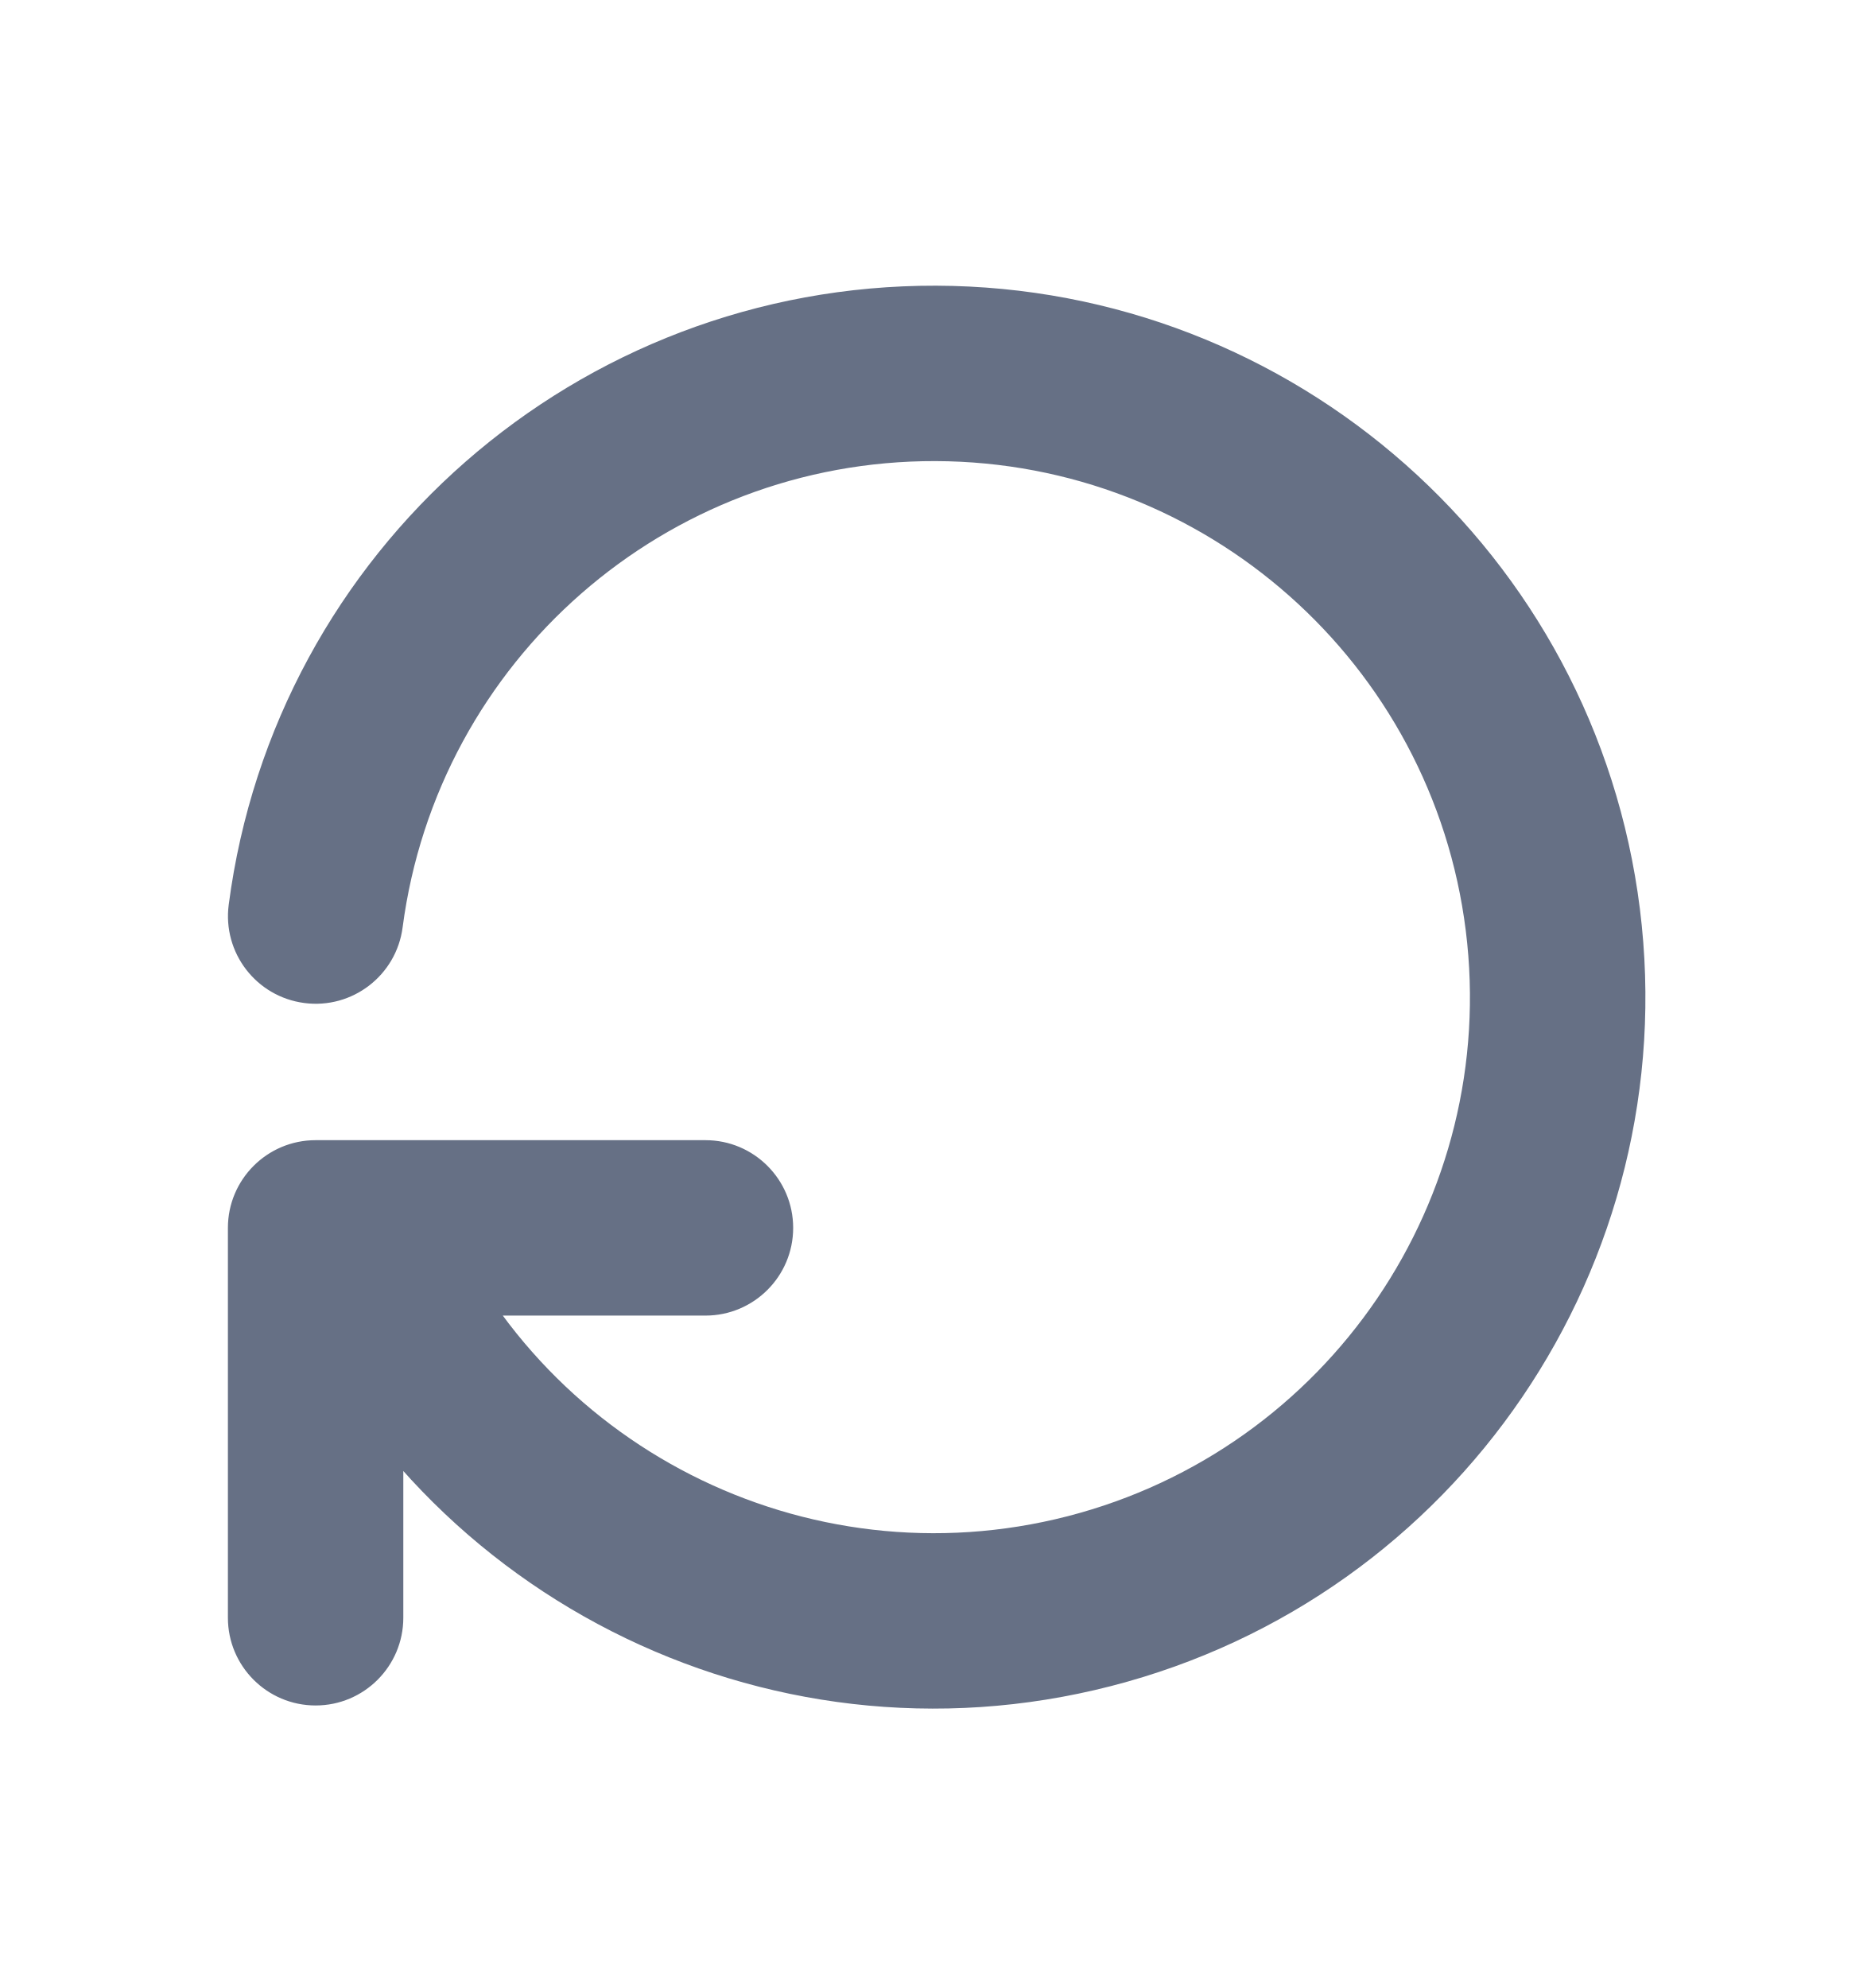
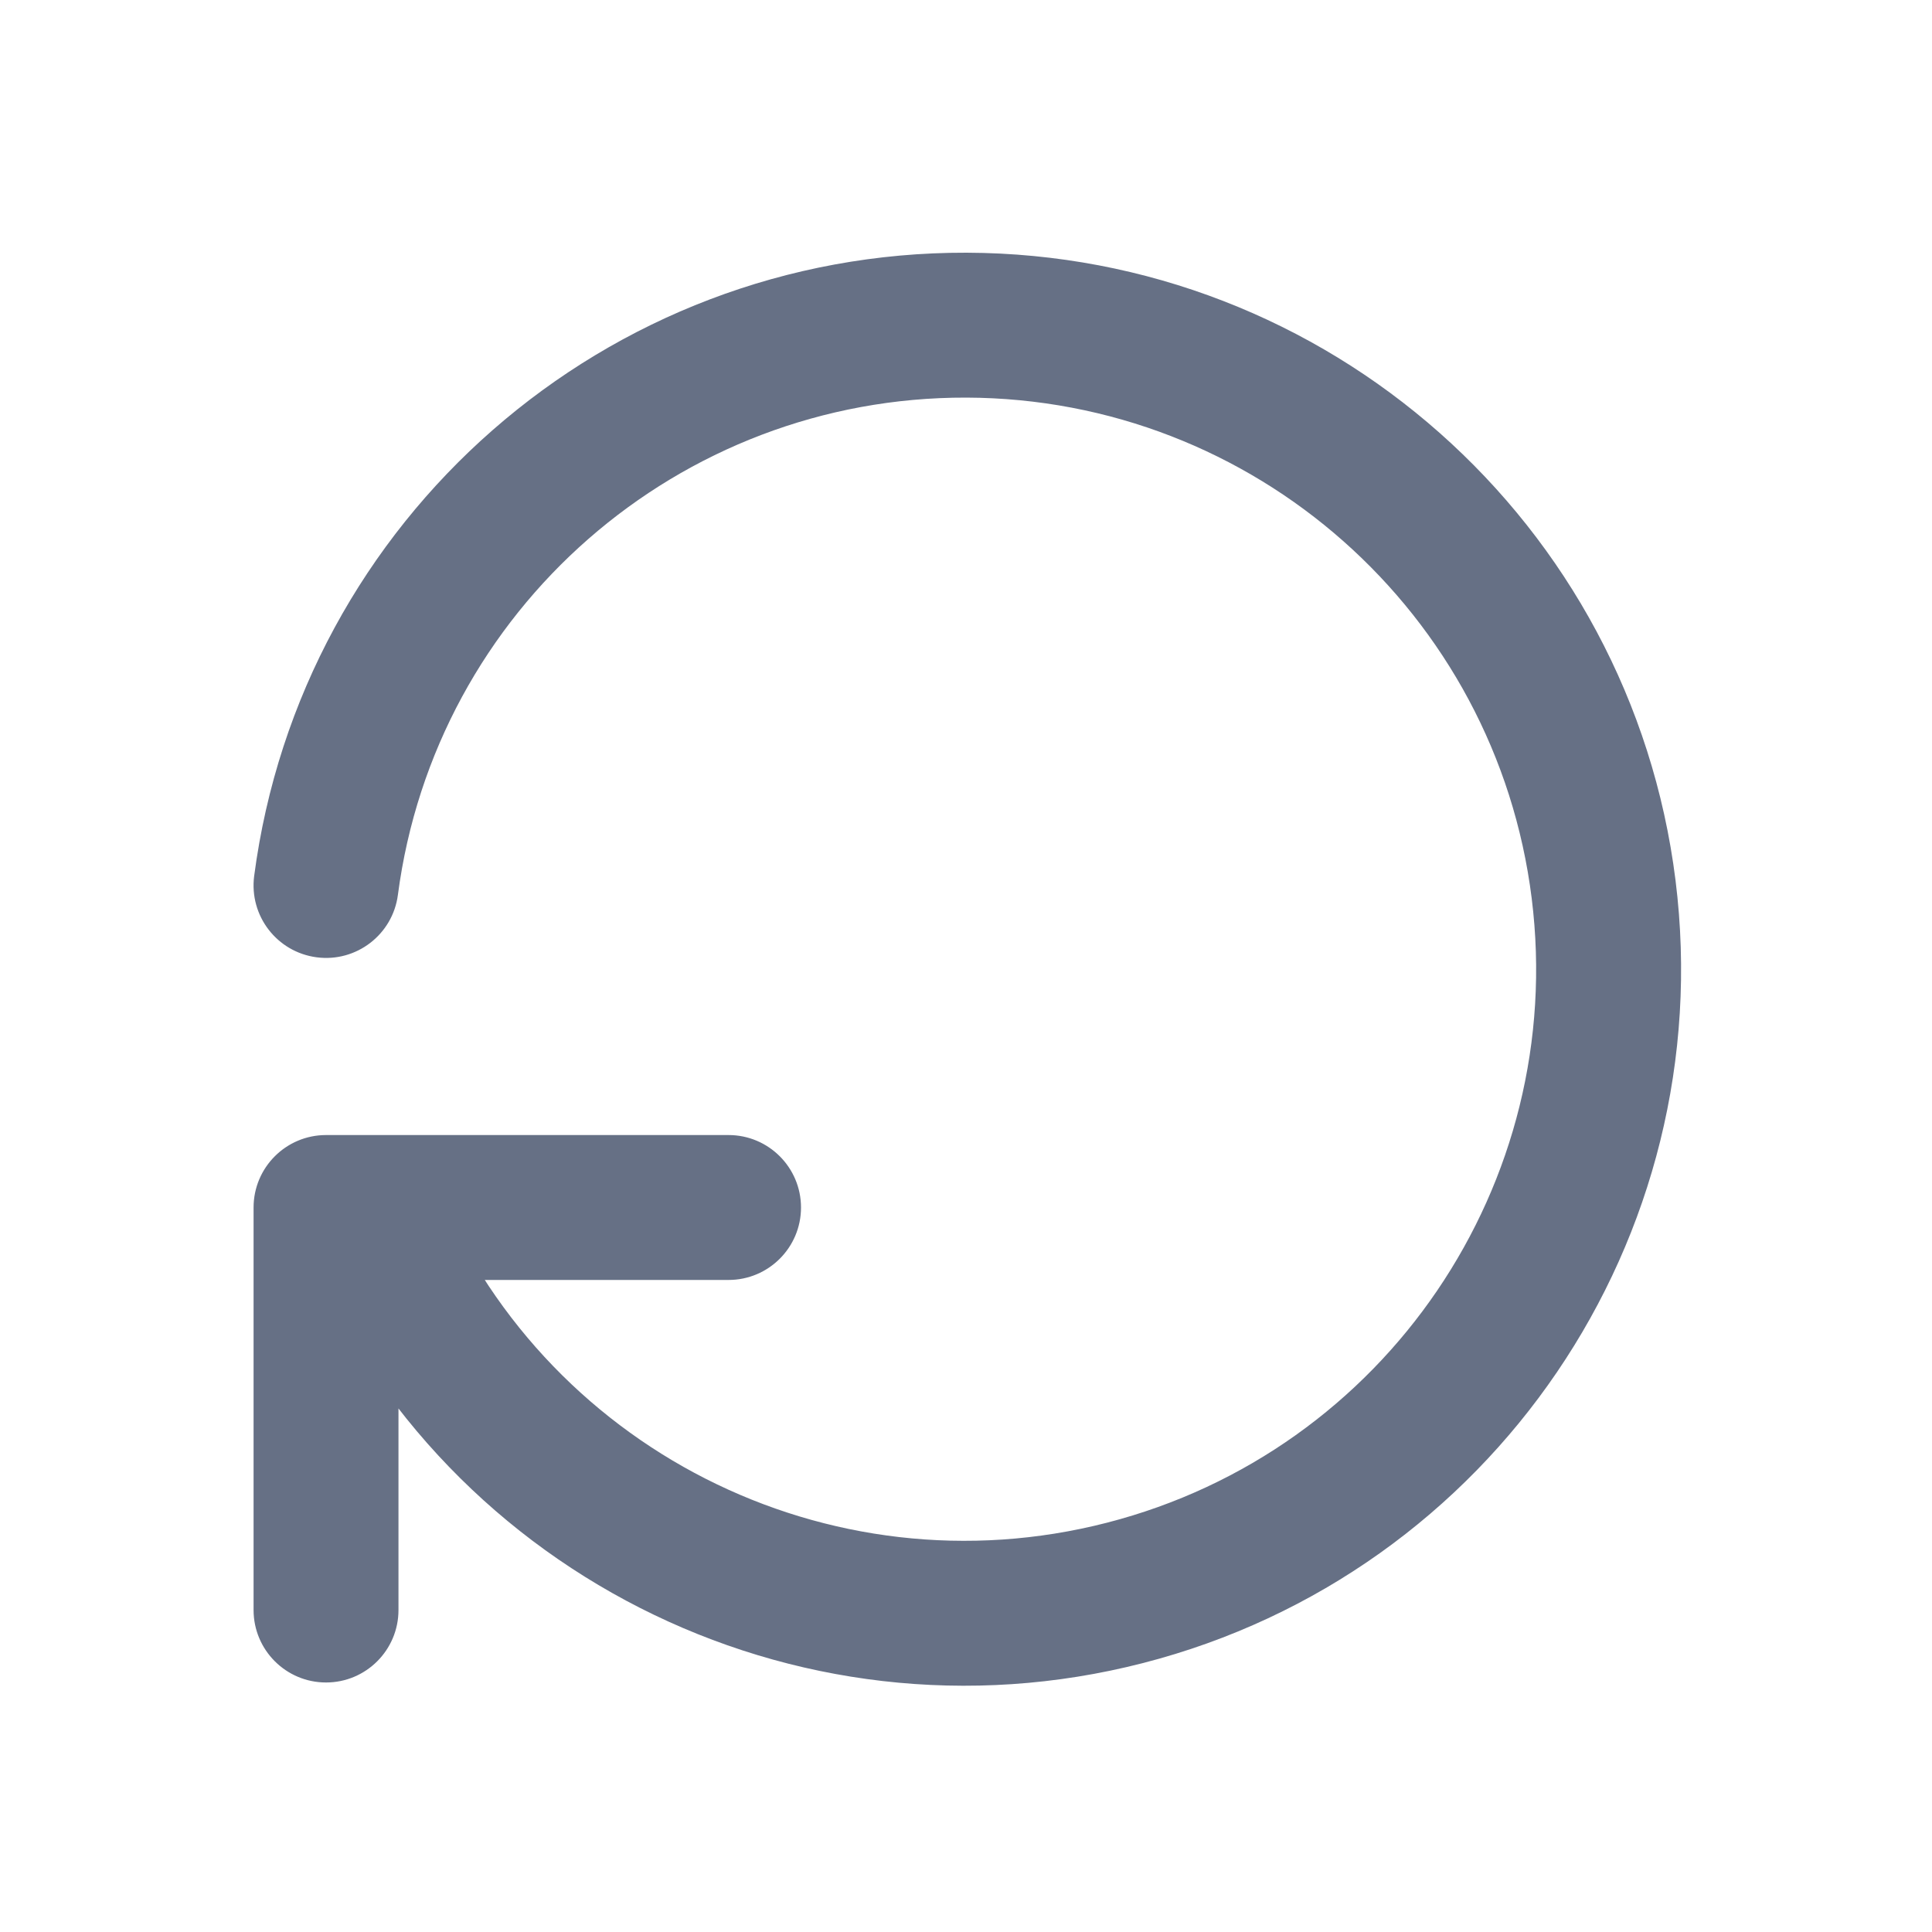
- <svg xmlns="http://www.w3.org/2000/svg" width="16" height="17" viewBox="0 0 16 17" fill="none">
-   <path d="M1.956 7.736C1.902 8.147 2.191 8.523 2.602 8.577C3.012 8.631 3.389 8.342 3.443 7.931L1.956 7.736ZM3.729 10.223C3.576 9.838 3.14 9.65 2.755 9.803C2.37 9.957 2.183 10.393 2.336 10.778L3.729 10.223ZM1.949 13.834C1.949 14.248 2.285 14.584 2.699 14.584C3.113 14.584 3.449 14.248 3.449 13.834H1.949ZM2.699 10.5V9.75C2.285 9.75 1.949 10.086 1.949 10.5H2.699ZM6.033 11.25C6.447 11.25 6.783 10.914 6.783 10.5C6.783 10.086 6.447 9.75 6.033 9.75V11.25ZM3.443 7.931C3.743 5.644 5.695 3.936 8.001 3.943L8.006 2.443C4.944 2.434 2.353 4.701 1.956 7.736L3.443 7.931ZM8.001 3.943C10.307 3.95 12.249 5.67 12.535 7.958L14.024 7.772C13.644 4.735 11.066 2.453 8.006 2.443L8.001 3.943ZM12.535 7.958C12.821 10.247 11.362 12.391 9.129 12.966L9.502 14.418C12.467 13.656 14.403 10.809 14.024 7.772L12.535 7.958ZM9.129 12.966C6.895 13.54 4.583 12.365 3.729 10.223L2.336 10.778C3.468 13.621 6.538 15.181 9.502 14.418L9.129 12.966ZM3.449 13.834V10.5H1.949V13.834H3.449ZM2.699 11.25H6.033V9.75H2.699V11.25Z" fill="#667085" />
+ <svg xmlns="http://www.w3.org/2000/svg" width="20" height="20" viewBox="0 0 20 20" fill="none">
+   <path d="M2.631 9.069C2.578 9.48 2.867 9.856 3.278 9.91C3.688 9.964 4.065 9.675 4.119 9.264L2.631 9.069ZM4.488 12.223C4.335 11.838 3.899 11.65 3.514 11.803C3.129 11.957 2.942 12.393 3.095 12.777L4.488 12.223ZM2.625 16.667C2.625 17.081 2.961 17.417 3.375 17.417C3.789 17.417 4.125 17.081 4.125 16.667H2.625ZM3.375 12.5V11.75C2.961 11.75 2.625 12.086 2.625 12.5H3.375ZM7.542 13.25C7.956 13.25 8.292 12.914 8.292 12.5C8.292 12.086 7.956 11.75 7.542 11.75V13.25ZM4.119 9.264C4.506 6.312 7.026 4.108 10.003 4.116L10.007 2.616C6.275 2.605 3.116 5.369 2.631 9.069L4.119 9.264ZM10.003 4.116C12.98 4.125 15.487 6.345 15.856 9.299L17.345 9.113C16.882 5.41 13.739 2.628 10.007 2.616L10.003 4.116ZM15.856 9.299C16.225 12.253 14.342 15.022 11.459 15.763L11.832 17.216C15.447 16.287 17.807 12.816 17.345 9.113L15.856 9.299ZM11.459 15.763C8.575 16.505 5.59 14.988 4.488 12.223L3.095 12.777C4.476 16.245 8.218 18.145 11.832 17.216L11.459 15.763ZM4.125 16.667V12.5H2.625V16.667H4.125ZM3.375 13.25H7.542V11.75H3.375V13.25Z" fill="#667085" />
</svg>
